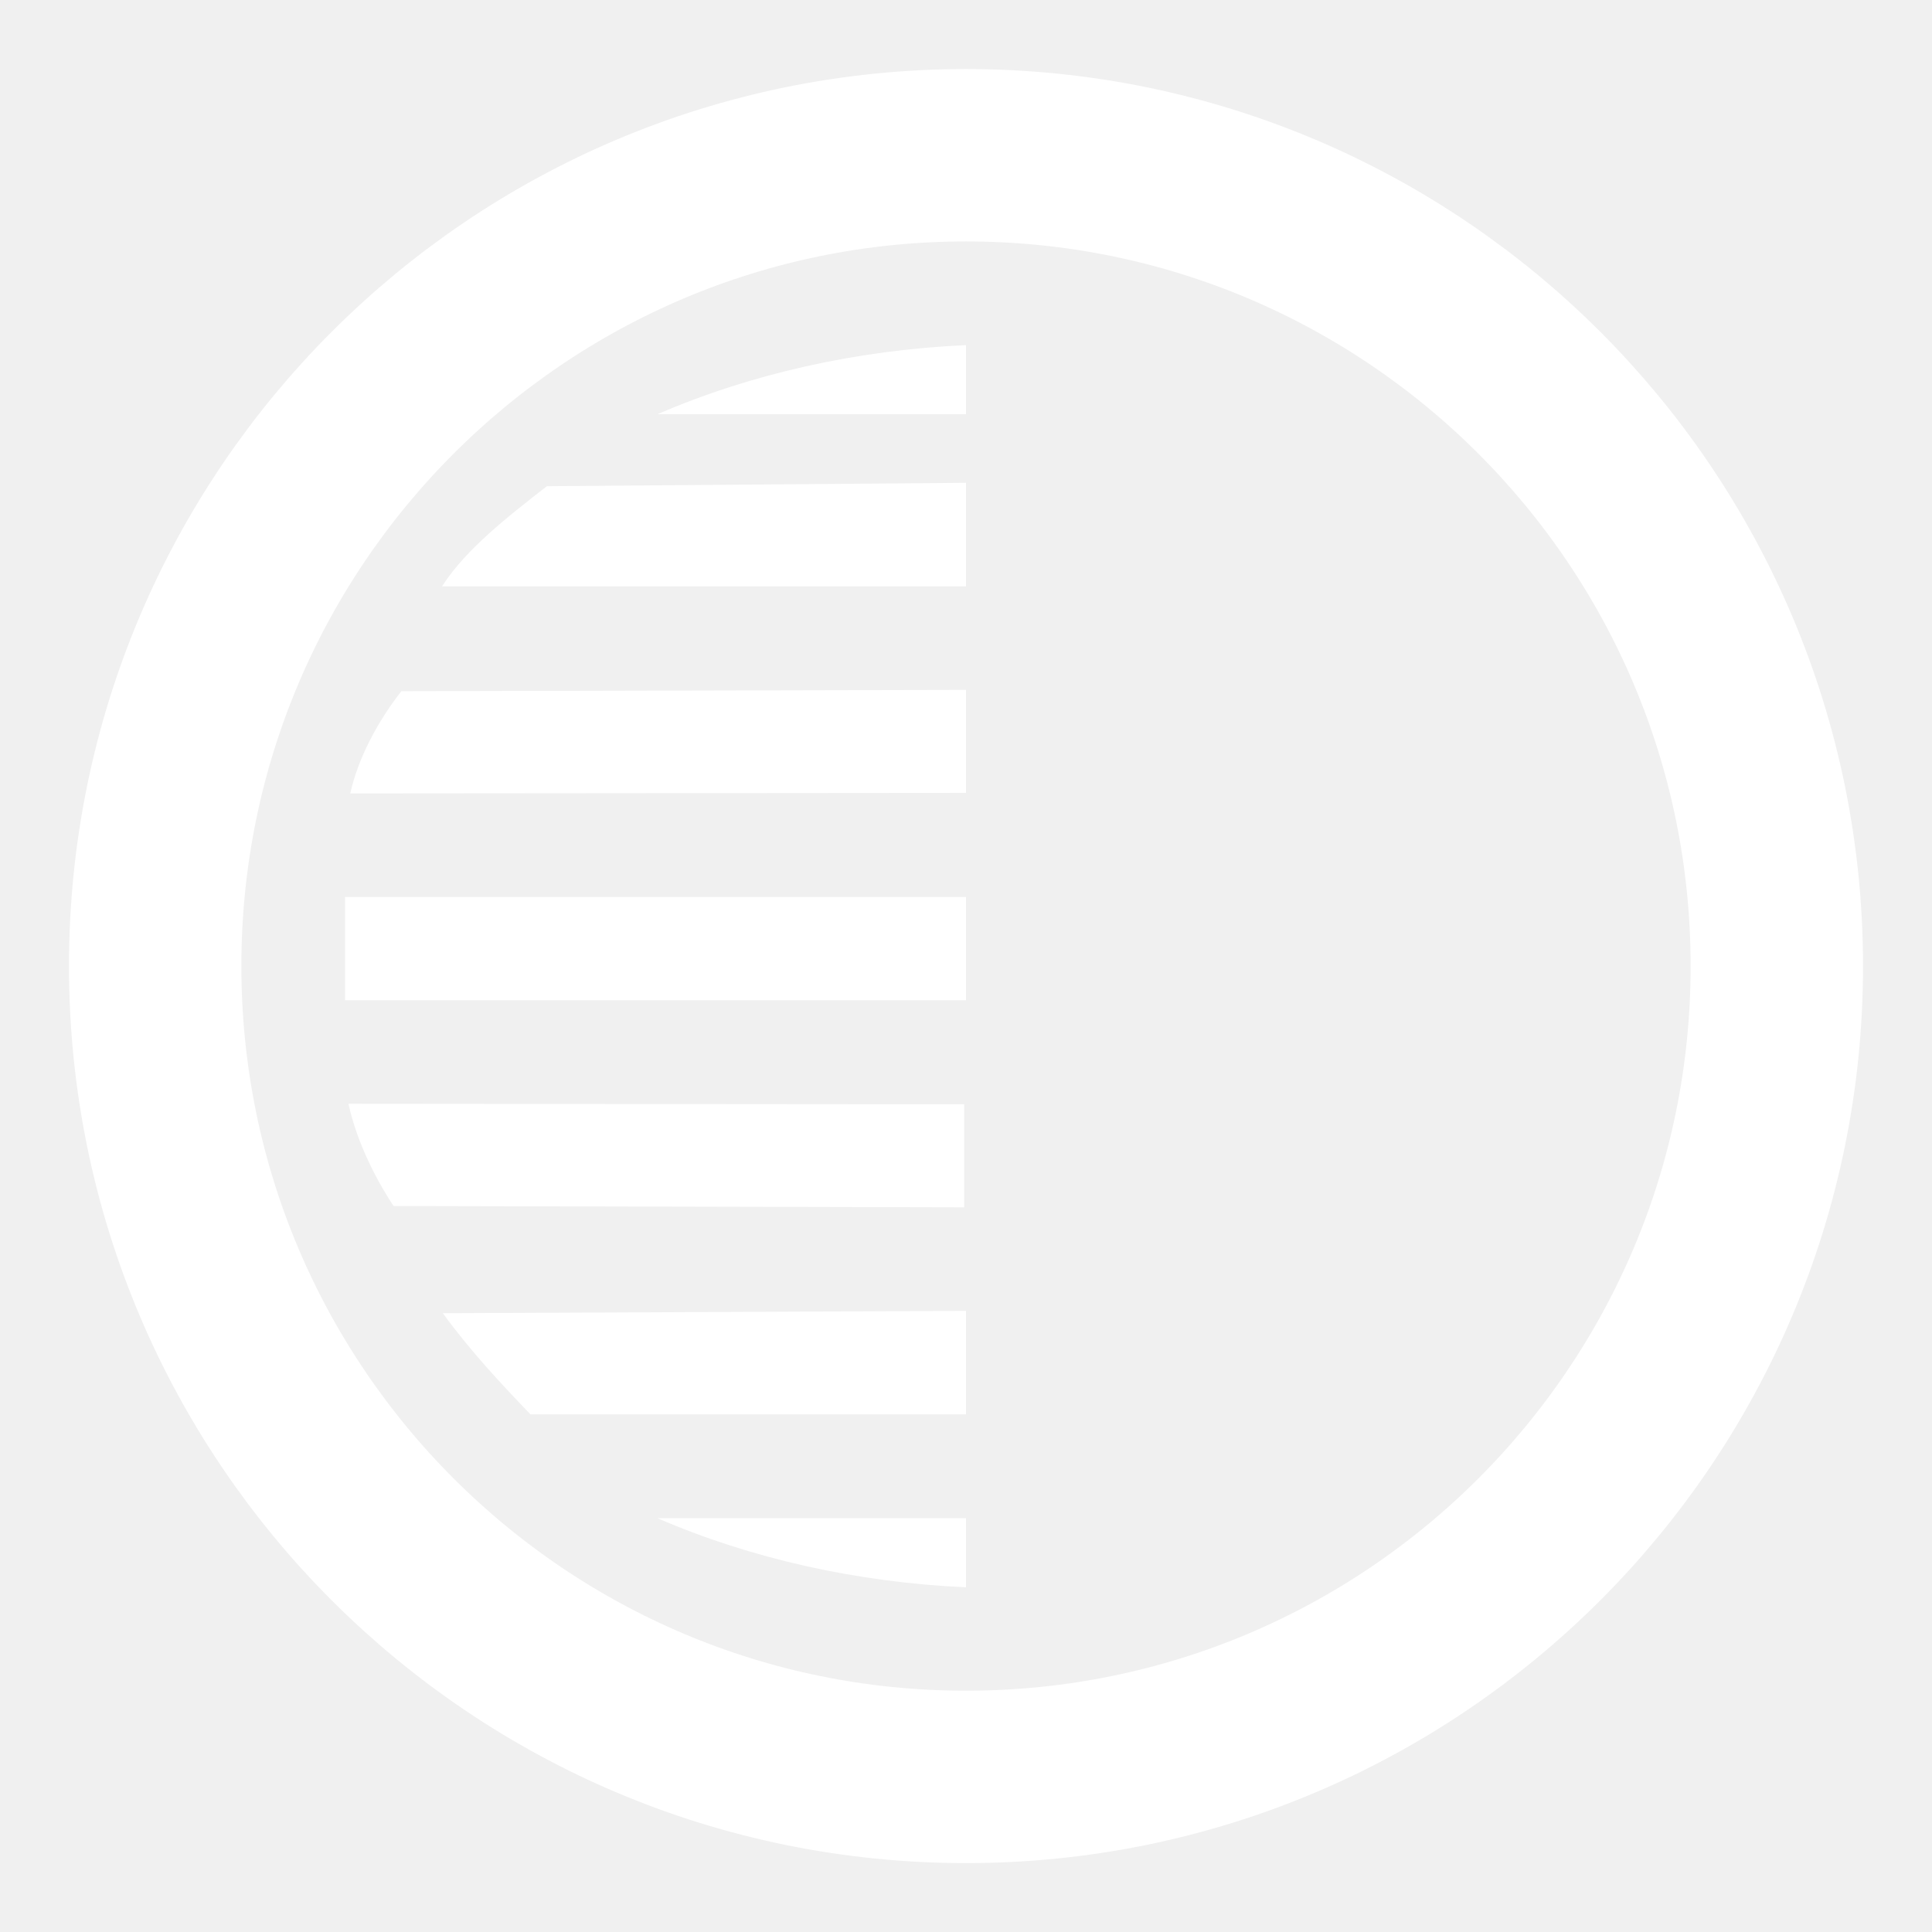
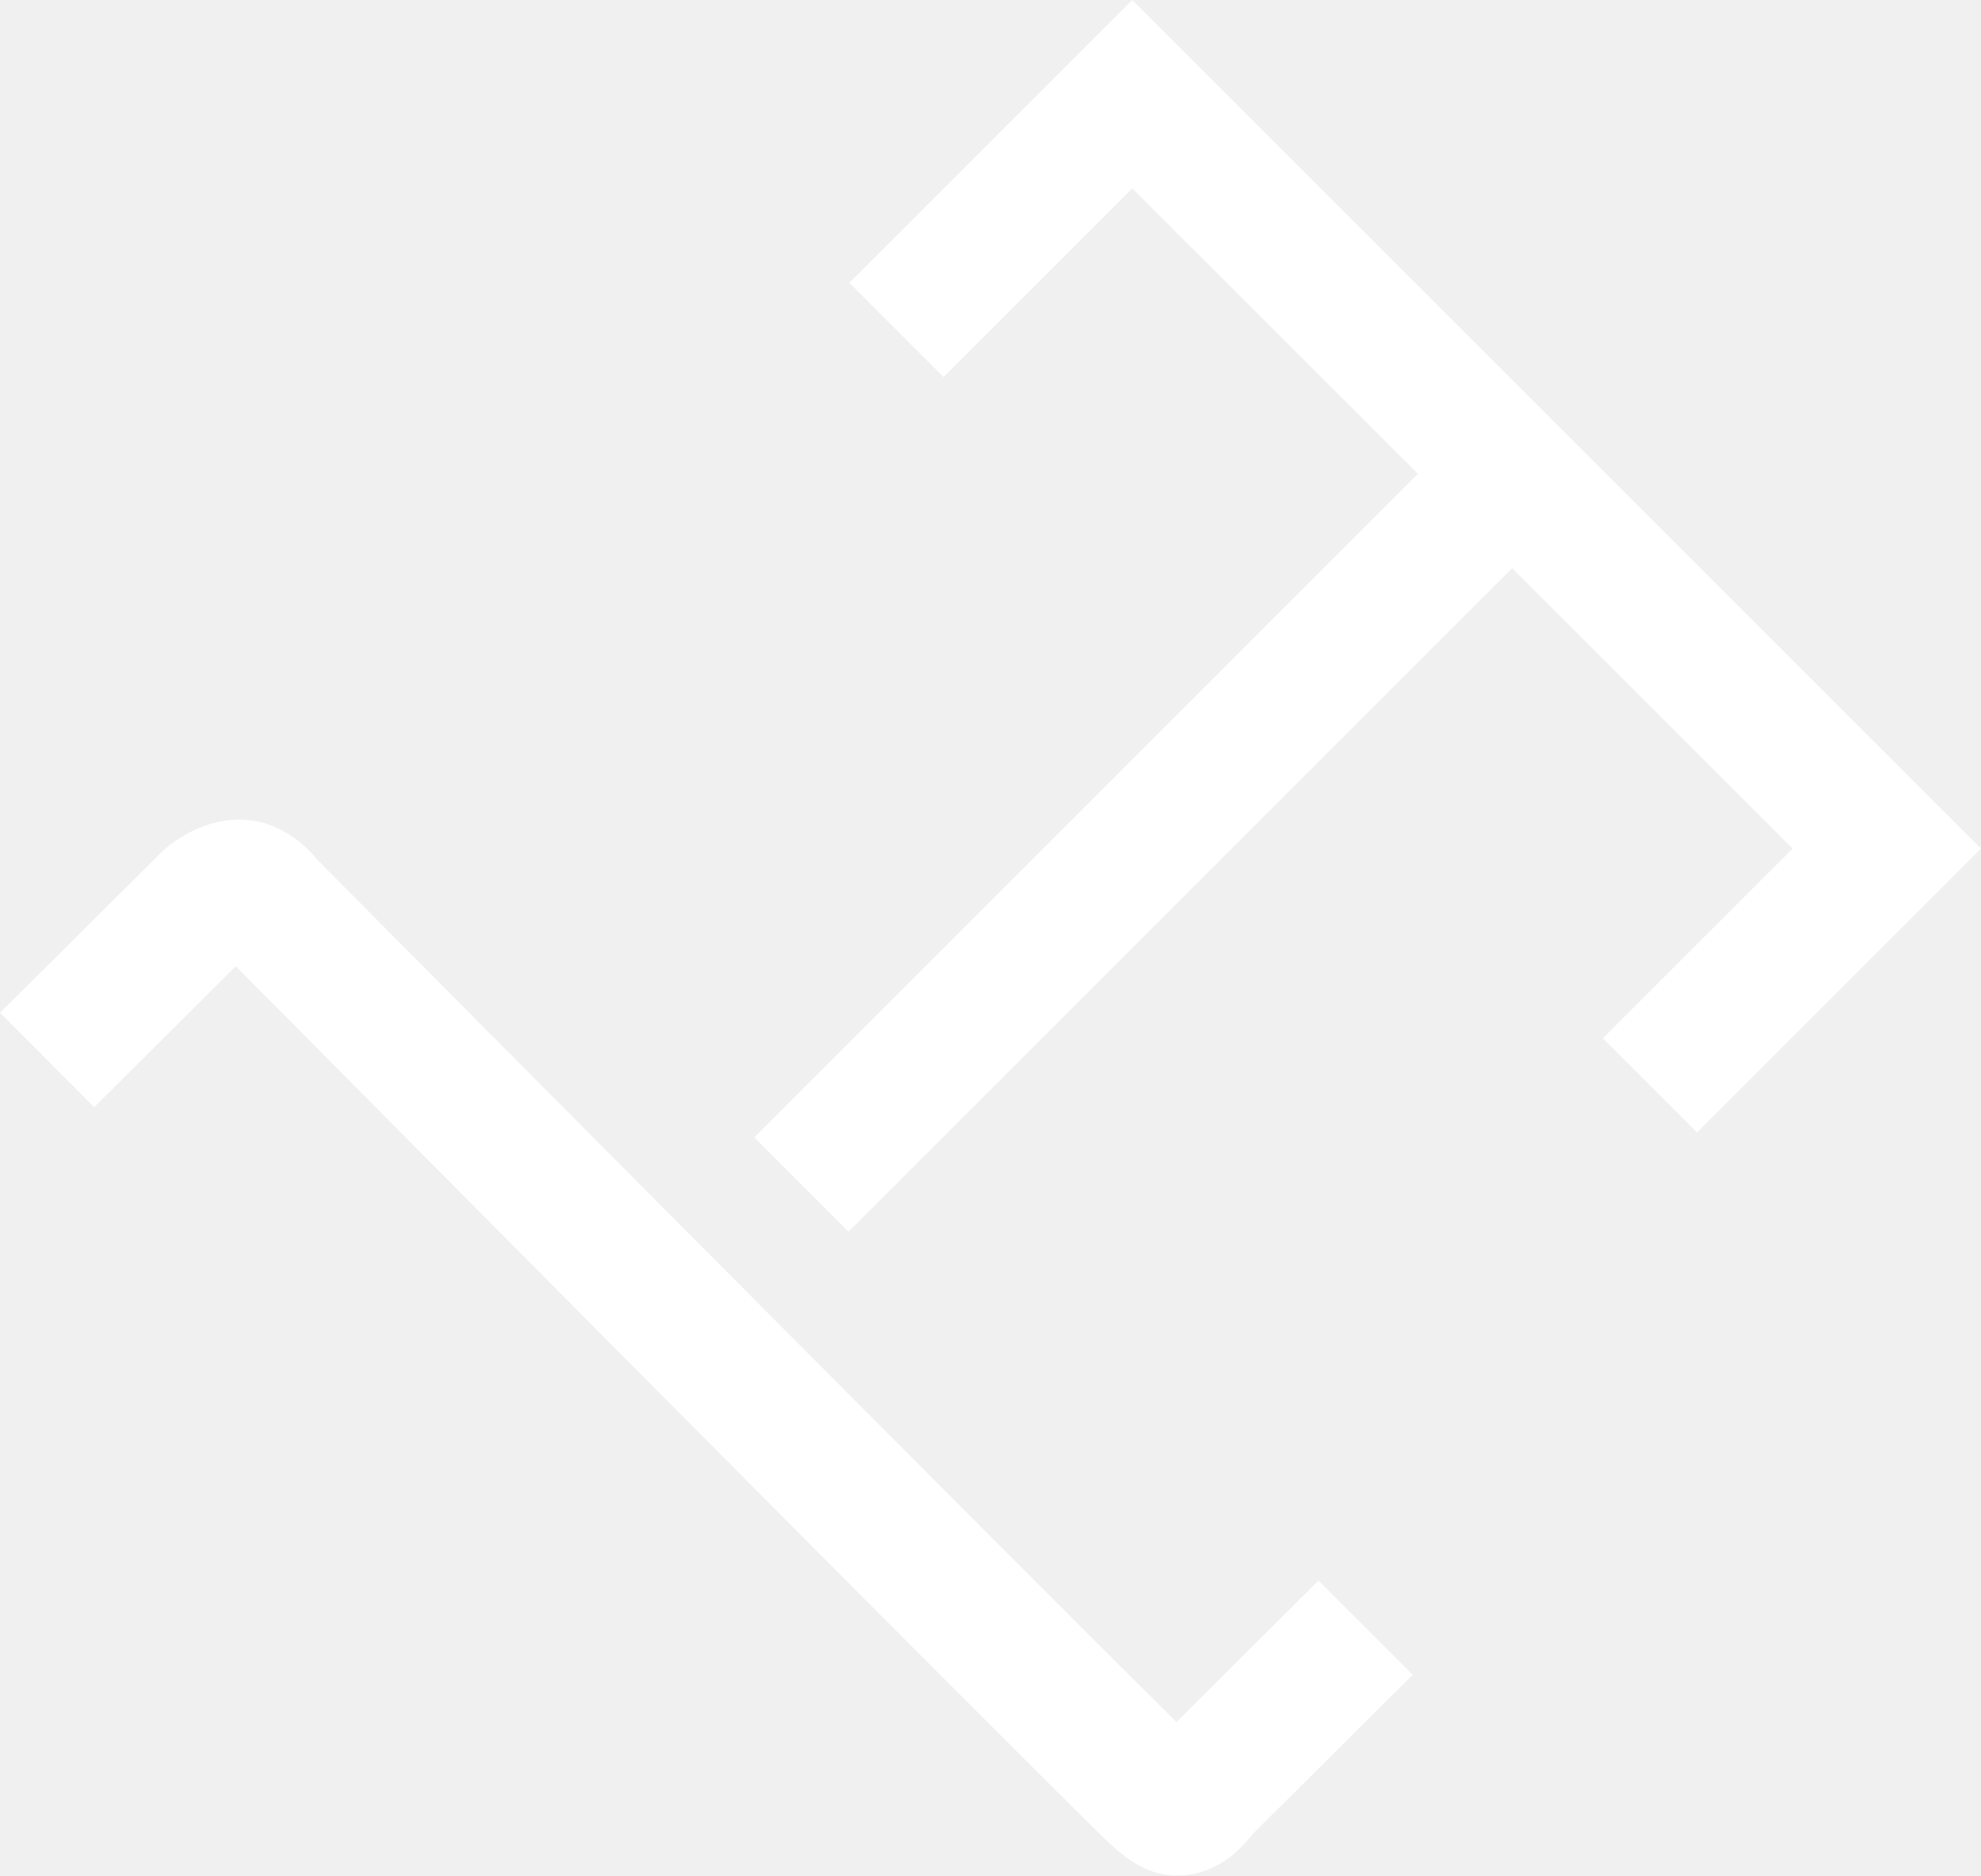
- <svg xmlns="http://www.w3.org/2000/svg" width="28" height="28" viewBox="0 0 7.408 7.408" version="1.1" id="svg8">
-   <defs id="defs2" />
-   <g id="layer1" transform="translate(0,-289.5917)">
-     <g id="g42618" transform="matrix(0.3476277,0,0,0.3476197,-0.4743187,289.114)" style="fill:#ffffff;fill-opacity:1;stroke-width:0.761">
-       <g id="g42600" style="fill:#ffffff;fill-opacity:1;stroke-width:0.761" />
+ <svg xmlns="http://www.w3.org/2000/svg" height="23.673" width="25" id="svg326" y="0px" x="0px" version="1.1" viewBox="0 0 25 23.673">
+   <defs id="defs330" />
+   <g style="fill:#ffffff" id="g320" transform="matrix(1.681776,0,0,1.681776,-0.2233613,-1744.621)">
+     <g style="fill:#ffffff" id="g318" transform="translate(-2.526573,1.031273)">
+       <g style="fill:#ffffff" id="g316" transform="translate(1.294367,-0.3389774)">
+         <g style="fill:#ffffff" id="g314" transform="rotate(180,8.628787,1043.763)">
+           <path id="path312" transform="rotate(180,8.012684,525.928)" d="M 8.629,1.006 6.506,3.129 7.213,3.836 8.629,2.42 10.773,4.562 5.793,9.543 6.5,10.25 11.48,5.271 13.584,7.375 12.16,8.799 12.867,9.506 14.998,7.375 Z M 1.807,7.168 c -0.072,0.012 -0.134,0.033 -0.186,0.055 -0.207,0.088 -0.318,0.221 -0.318,0.221 L 0.133,8.607 0.84,9.316 1.902,8.258 c 1.162,1.172 5.501,5.546 6.51,6.539 a 0.5,0.5 0 0 0 0.016,0.016 c 0.045,0.041 0.088,0.083 0.158,0.135 0.071,0.052 0.19,0.128 0.367,0.135 v -0.002 c 0.177,0.01 0.335,-0.076 0.422,-0.146 0.07,-0.056 0.114,-0.11 0.16,-0.166 l 1.199,-1.193 -0.707,-0.707 -1.066,1.062 C 7.827,12.809 3.554,8.508 2.506,7.451 2.397,7.312 2.221,7.198 2.047,7.168 c -0.087,-0.015 -0.169,-0.012 -0.24,0 z" style="color:#000000;font-style:normal;font-variant:normal;font-weight:normal;font-stretch:normal;font-size:medium;line-height:normal;font-family:sans-serif;text-indent:0;text-align:start;text-decoration:none;text-decoration-line:none;text-decoration-style:solid;text-decoration-color:#000000;letter-spacing:normal;word-spacing:normal;text-transform:none;writing-mode:lr-tb;direction:ltr;baseline-shift:baseline;text-anchor:start;white-space:normal;clip-rule:nonzero;display:inline;overflow:visible;visibility:visible;opacity:1;isolation:auto;mix-blend-mode:normal;color-interpolation:sRGB;color-interpolation-filters:linearRGB;solid-color:#000000;solid-opacity:1;fill:#ffffff;fill-opacity:1;fill-rule:nonzero;stroke:none;stroke-width:1px;stroke-linecap:butt;stroke-linejoin:round;stroke-miterlimit:4;stroke-dasharray:none;stroke-dashoffset:0;stroke-opacity:1;color-rendering:auto;image-rendering:auto;shape-rendering:auto;text-rendering:auto;enable-background:accumulate" />
+         </g>
+       </g>
    </g>
-     <circle style="opacity:1;fill:none;fill-opacity:1;stroke:#ffffff;stroke-width:0.661;stroke-linecap:butt;stroke-linejoin:round;stroke-miterlimit:4;stroke-dasharray:none;stroke-dashoffset:7.4;stroke-opacity:1;paint-order:normal" id="path42640" cx="3.704" cy="293.296" r="3.109" />
-     <path style="fill:#ffffff;fill-opacity:1;stroke-width:0.265" d="m 3.704,292.237 -2.165,0.005 c -0.091,0.116 -0.166,0.257 -0.196,0.392 l 2.361,-0.002 z" id="path17772" />
-     <path style="fill:#ffffff;fill-opacity:1;stroke-width:0.265" d="m 3.704,291.443 -1.607,0.013 c -0.144,0.112 -0.311,0.241 -0.402,0.384 h 2.009 z" id="path17770" />
-     <path style="fill:#ffffff;fill-opacity:1;stroke-width:0.265" d="m 3.704,290.915 c -0.419,0.019 -0.825,0.11 -1.183,0.265 h 1.183 z" id="path17768" />
-     <path style="fill:#ffffff;fill-opacity:1;stroke-width:0.265" d="M 3.704,293.031 H 1.323 v 0.198 0.198 h 2.381 z" id="path17766" />
-     <path style="fill:#ffffff;fill-opacity:1;stroke-width:0.265" d="m 3.704,294.618 -2.006,0.009 c 0.104,0.143 0.22,0.267 0.336,0.388 h 1.67 z" id="path17762" />
-     <path style="fill:#ffffff;fill-opacity:1;stroke-width:0.265" d="M 3.704,295.413 H 2.521 c 0.358,0.155 0.764,0.246 1.183,0.265 z" id="path42598" />
-     <path style="fill:#ffffff;fill-opacity:1;stroke-width:0.265" d="m 3.697,294.221 -2.188,-0.005 C 1.43,294.096 1.366,293.959 1.336,293.824 l 2.361,0.002 z" id="path17772-5" />
  </g>
</svg>
